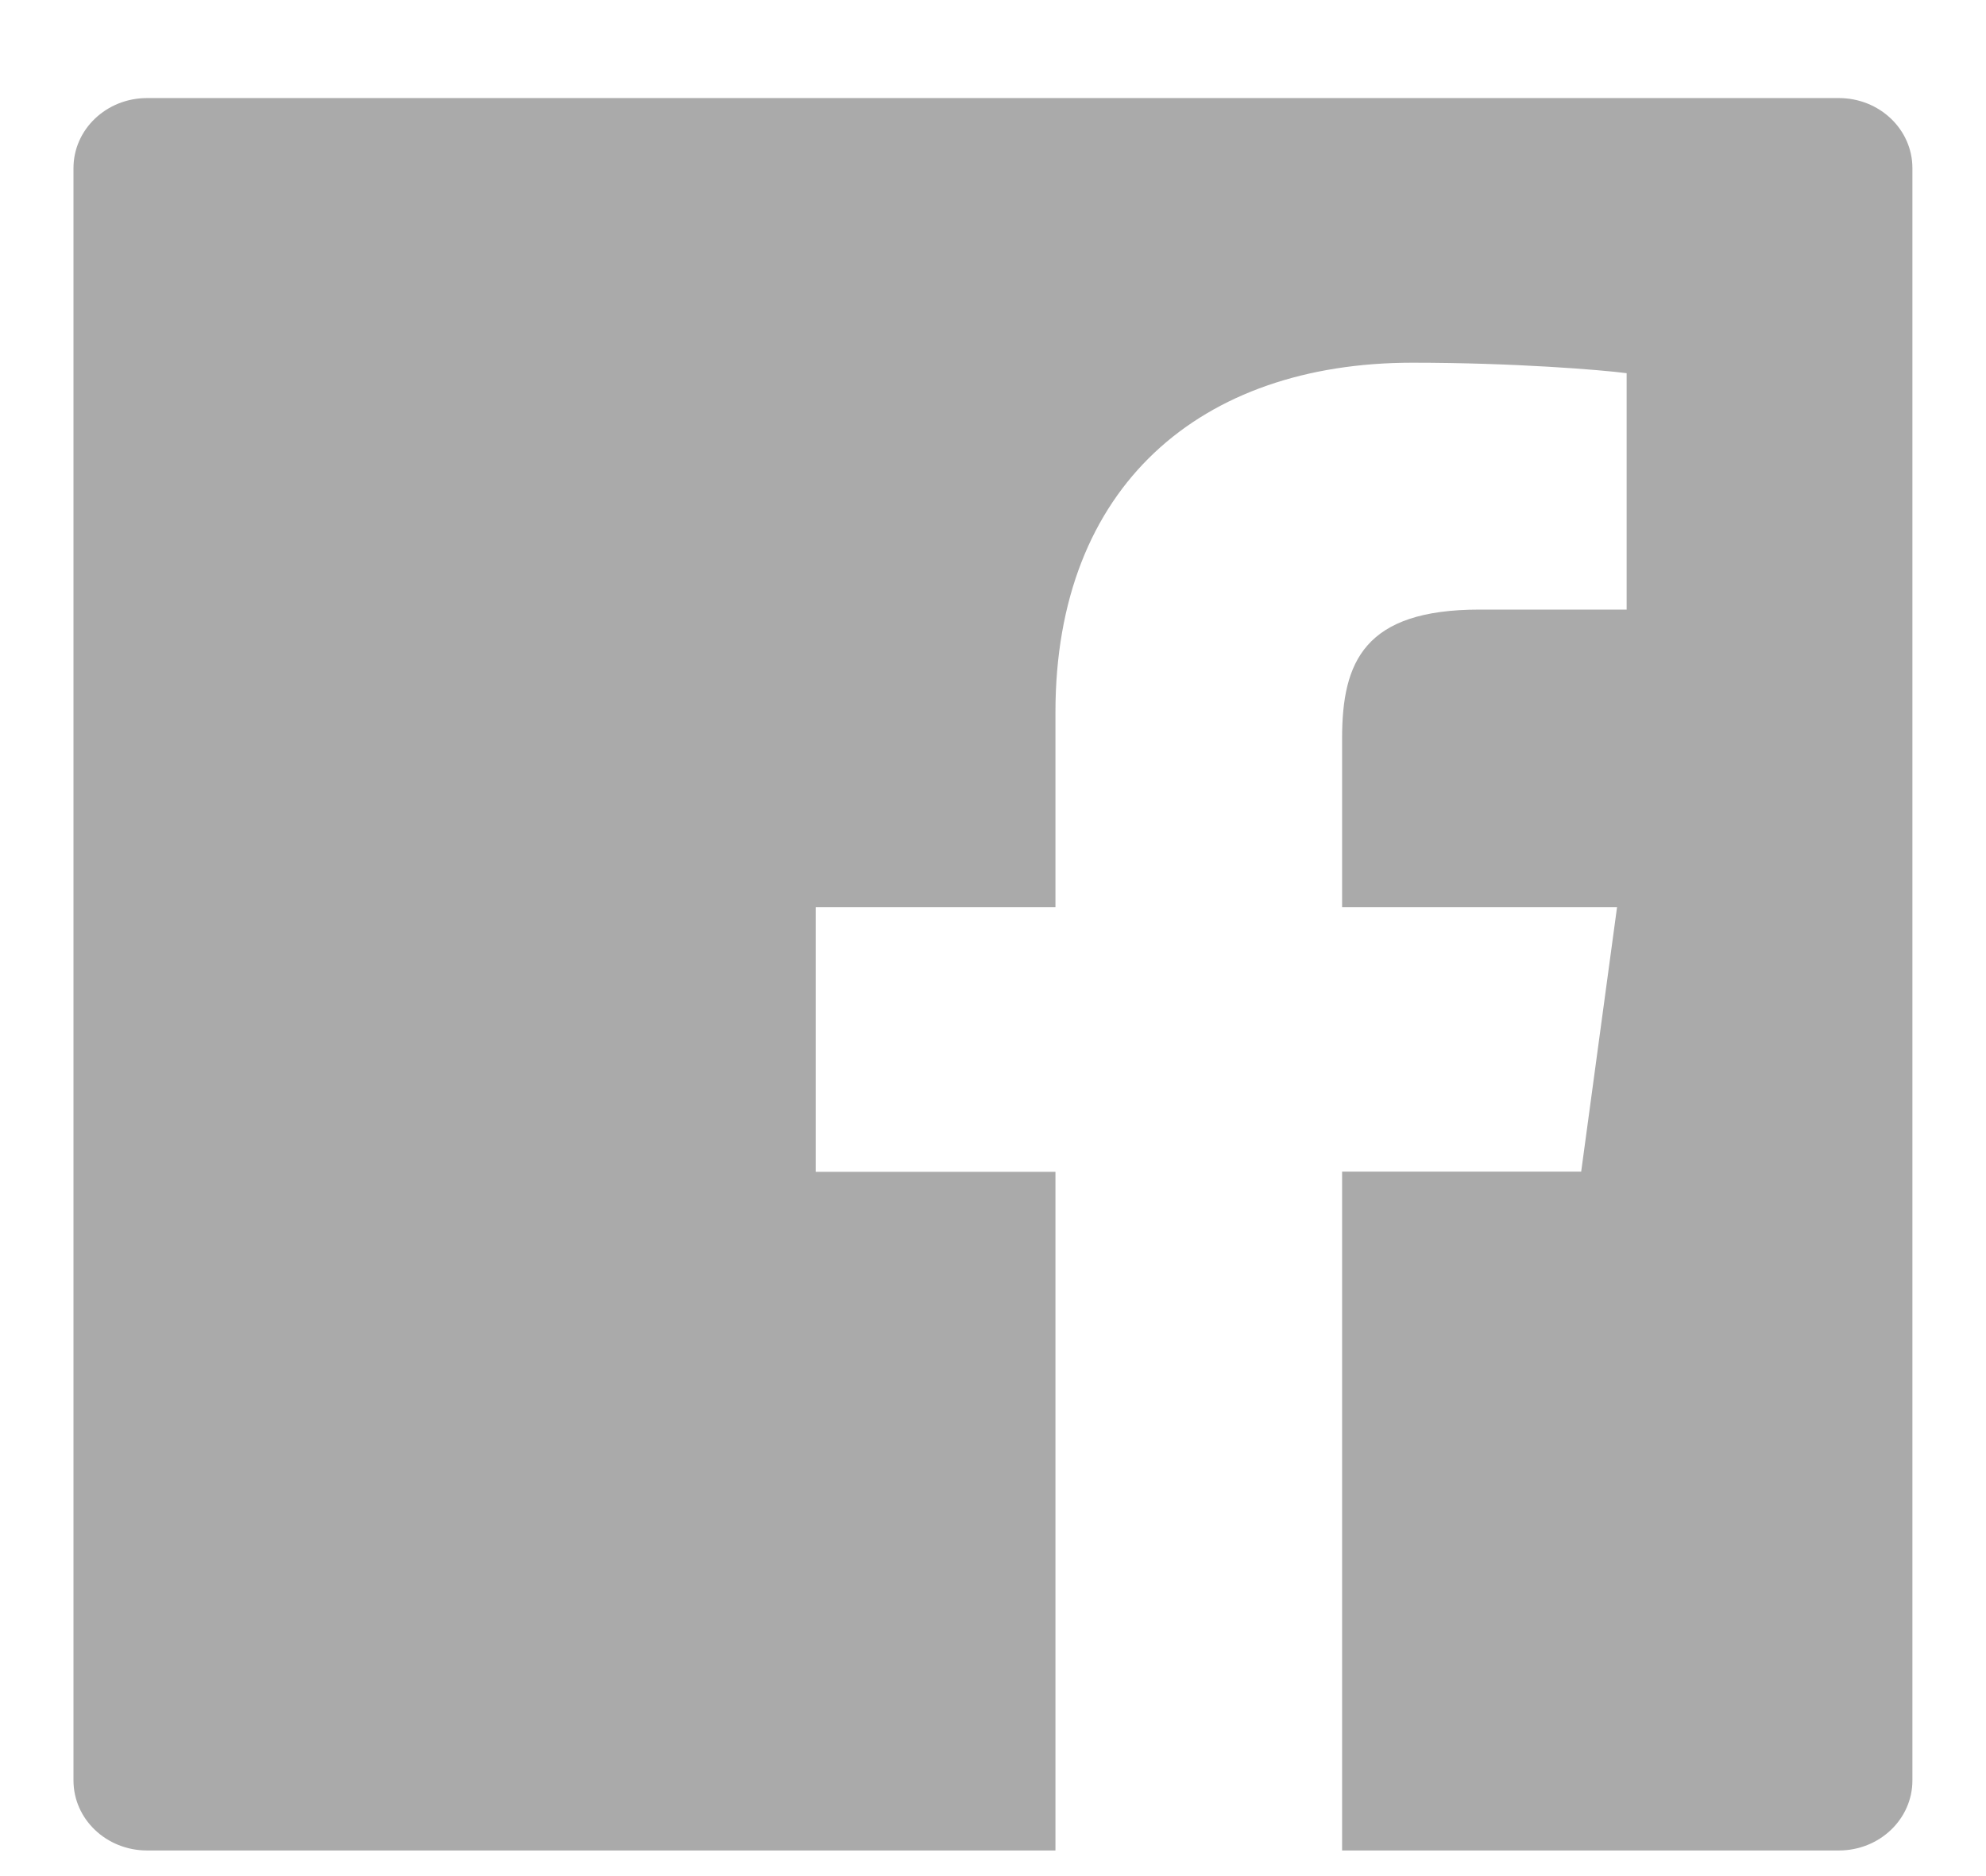
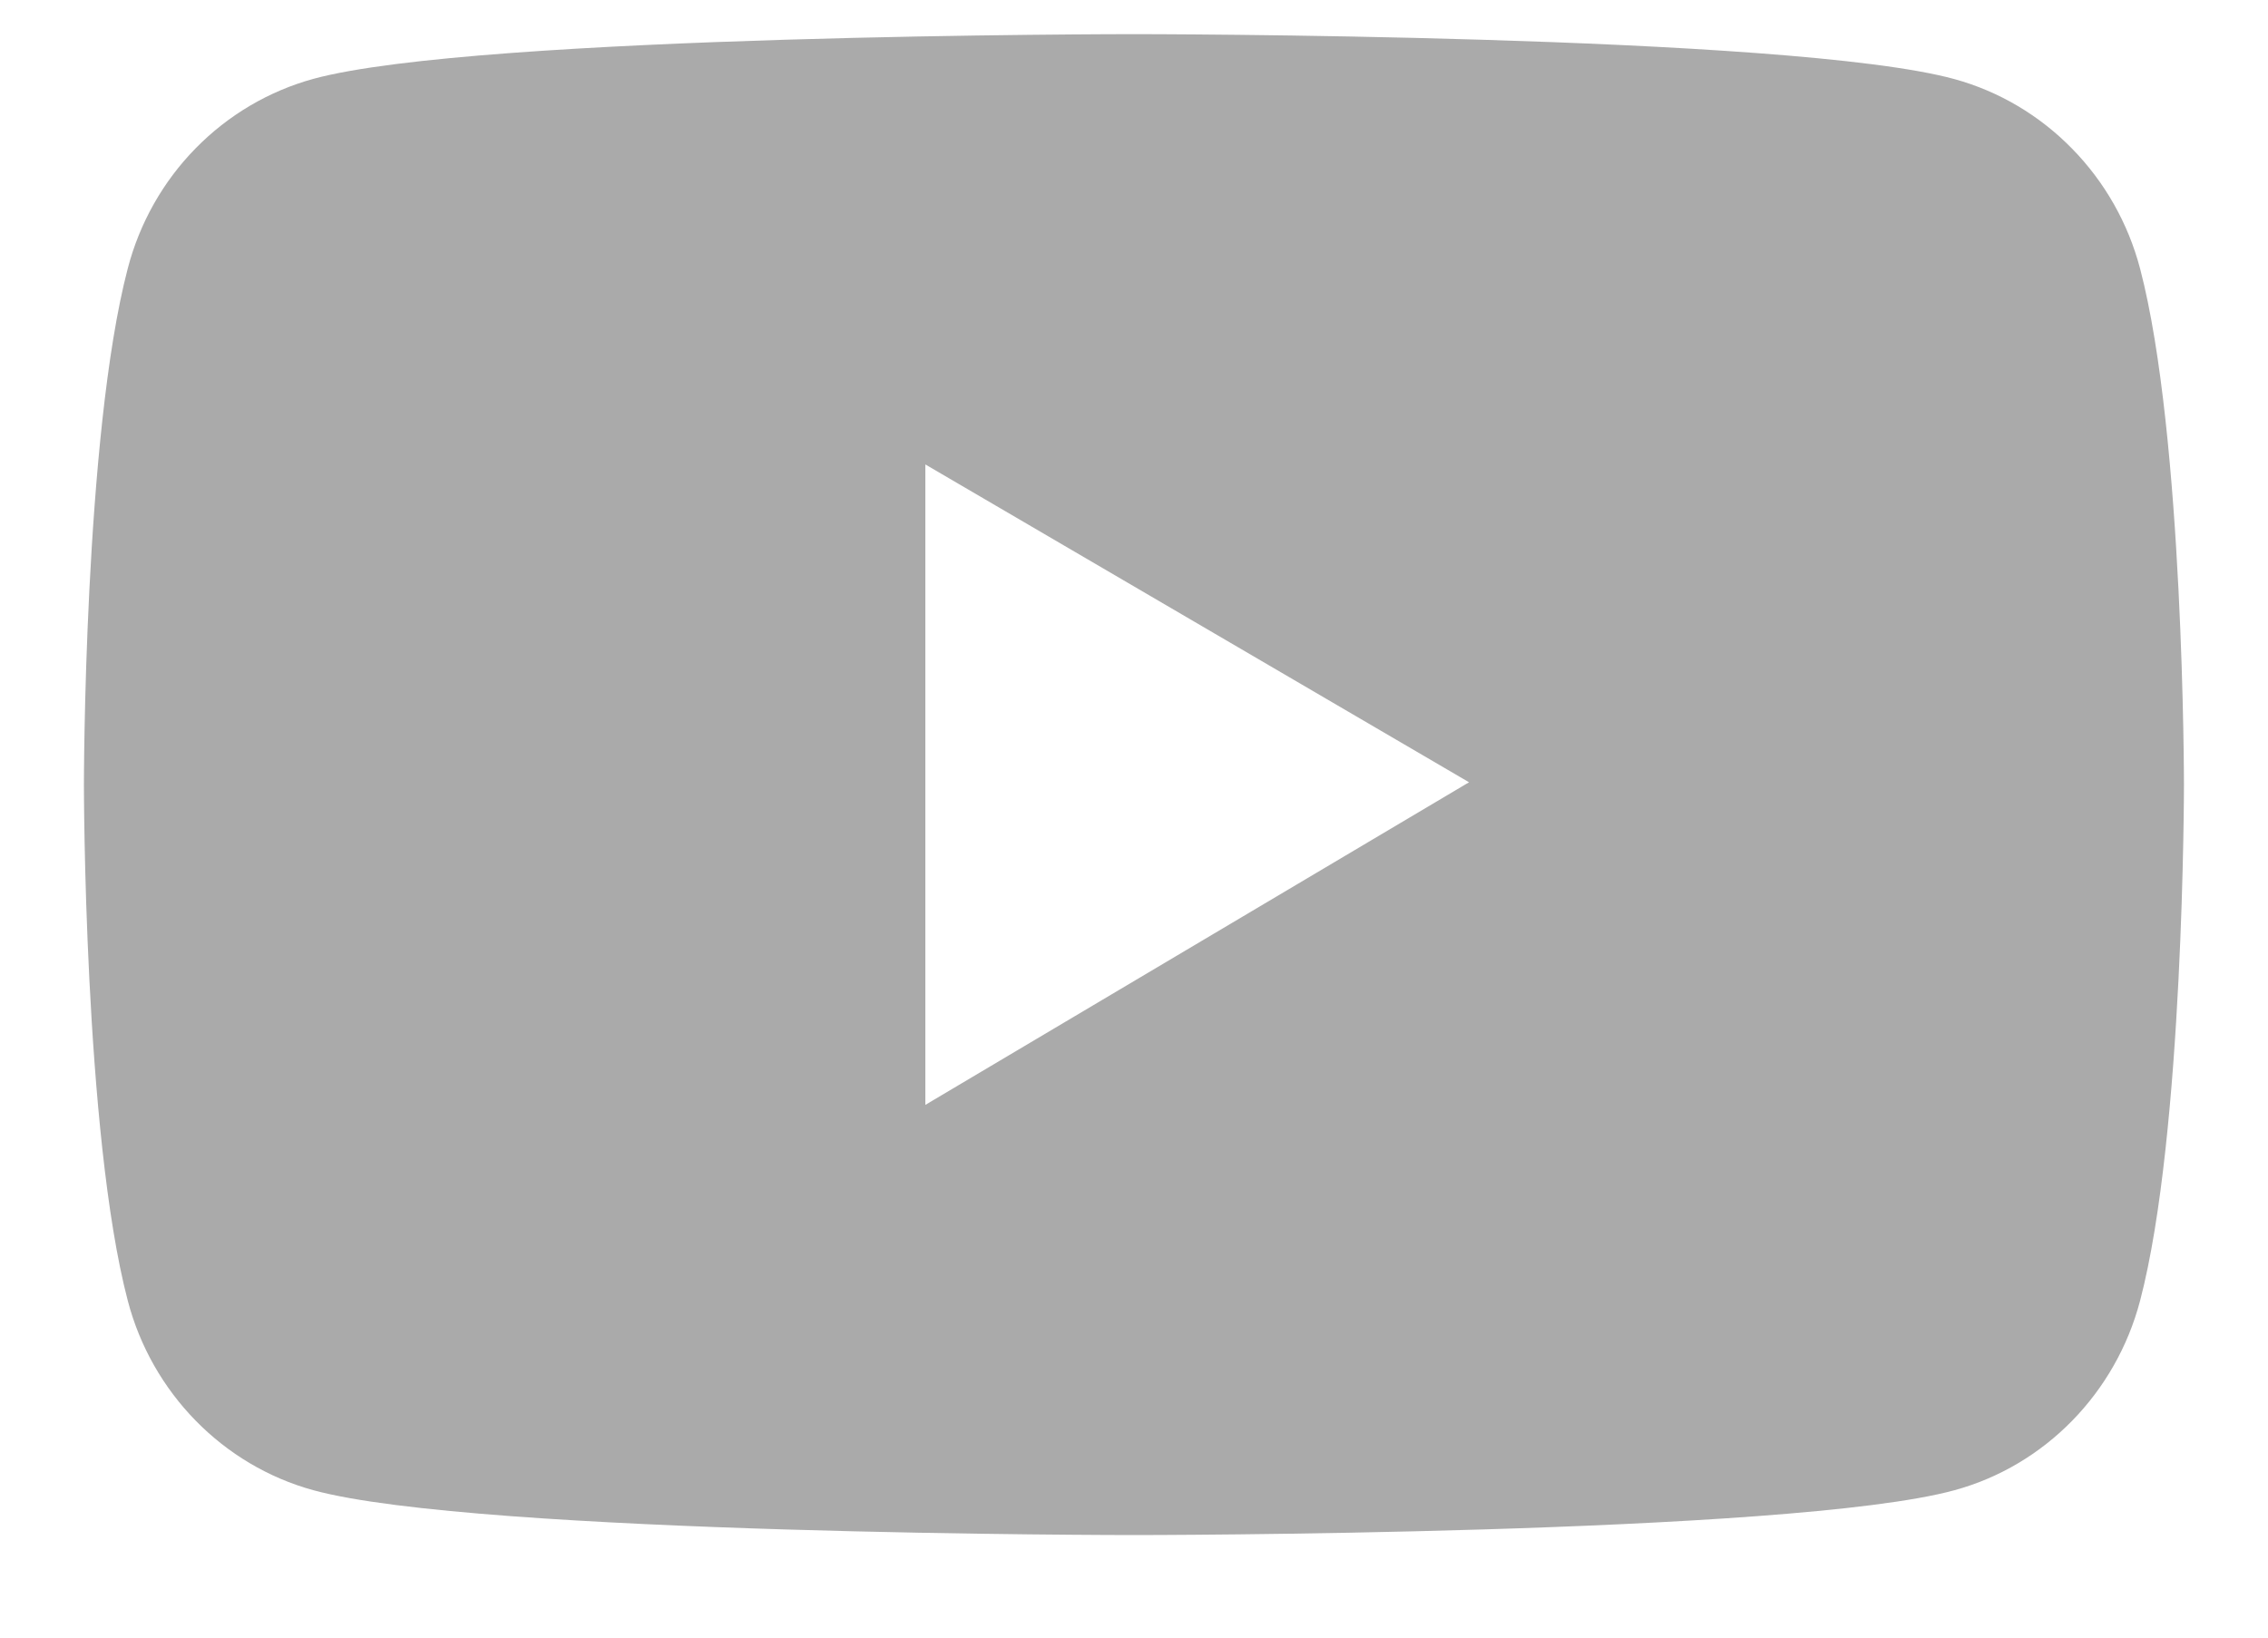
- <svg xmlns="http://www.w3.org/2000/svg" width="18" height="17" viewBox="0 0 18 17" fill="none">
-   <path d="M16.666 0.889H1.333C0.964 0.889 0.666 1.173 0.666 1.524V16.14C0.666 16.491 0.964 16.775 1.333 16.775H16.666C17.035 16.775 17.333 16.491 17.333 16.14V1.524C17.333 1.173 17.035 0.889 16.666 0.889ZM14.741 5.526H13.41C12.366 5.526 12.164 5.998 12.164 6.693V8.224H14.656L14.331 10.621H12.164V16.775H9.566V10.623H7.393V8.224H9.566V6.457C9.566 4.406 10.881 3.288 12.801 3.288C13.722 3.288 14.512 3.353 14.743 3.383V5.526H14.741Z" fill="#AAAAAA" />
+ <svg xmlns="http://www.w3.org/2000/svg" width="18" height="13" viewBox="0 0 18 13" fill="none">
+   <path d="M16.985 2.133C16.89 1.772 16.704 1.444 16.445 1.18C16.187 0.916 15.865 0.725 15.512 0.628C14.211 0.271 8.999 0.271 8.999 0.271C8.999 0.271 3.787 0.271 2.487 0.626C2.134 0.723 1.812 0.913 1.553 1.177C1.294 1.441 1.108 1.77 1.014 2.131C0.666 3.459 0.666 6.229 0.666 6.229C0.666 6.229 0.666 8.999 1.014 10.325C1.205 11.057 1.771 11.634 2.487 11.83C3.787 12.186 8.999 12.186 8.999 12.186C8.999 12.186 14.211 12.186 15.512 11.83C16.23 11.634 16.793 11.057 16.985 10.325C17.333 8.999 17.333 6.229 17.333 6.229C17.333 6.229 17.333 3.459 16.985 2.133ZM7.344 8.771V3.687L11.659 6.21L7.344 8.771Z" fill="#AAAAAA" />
</svg>
